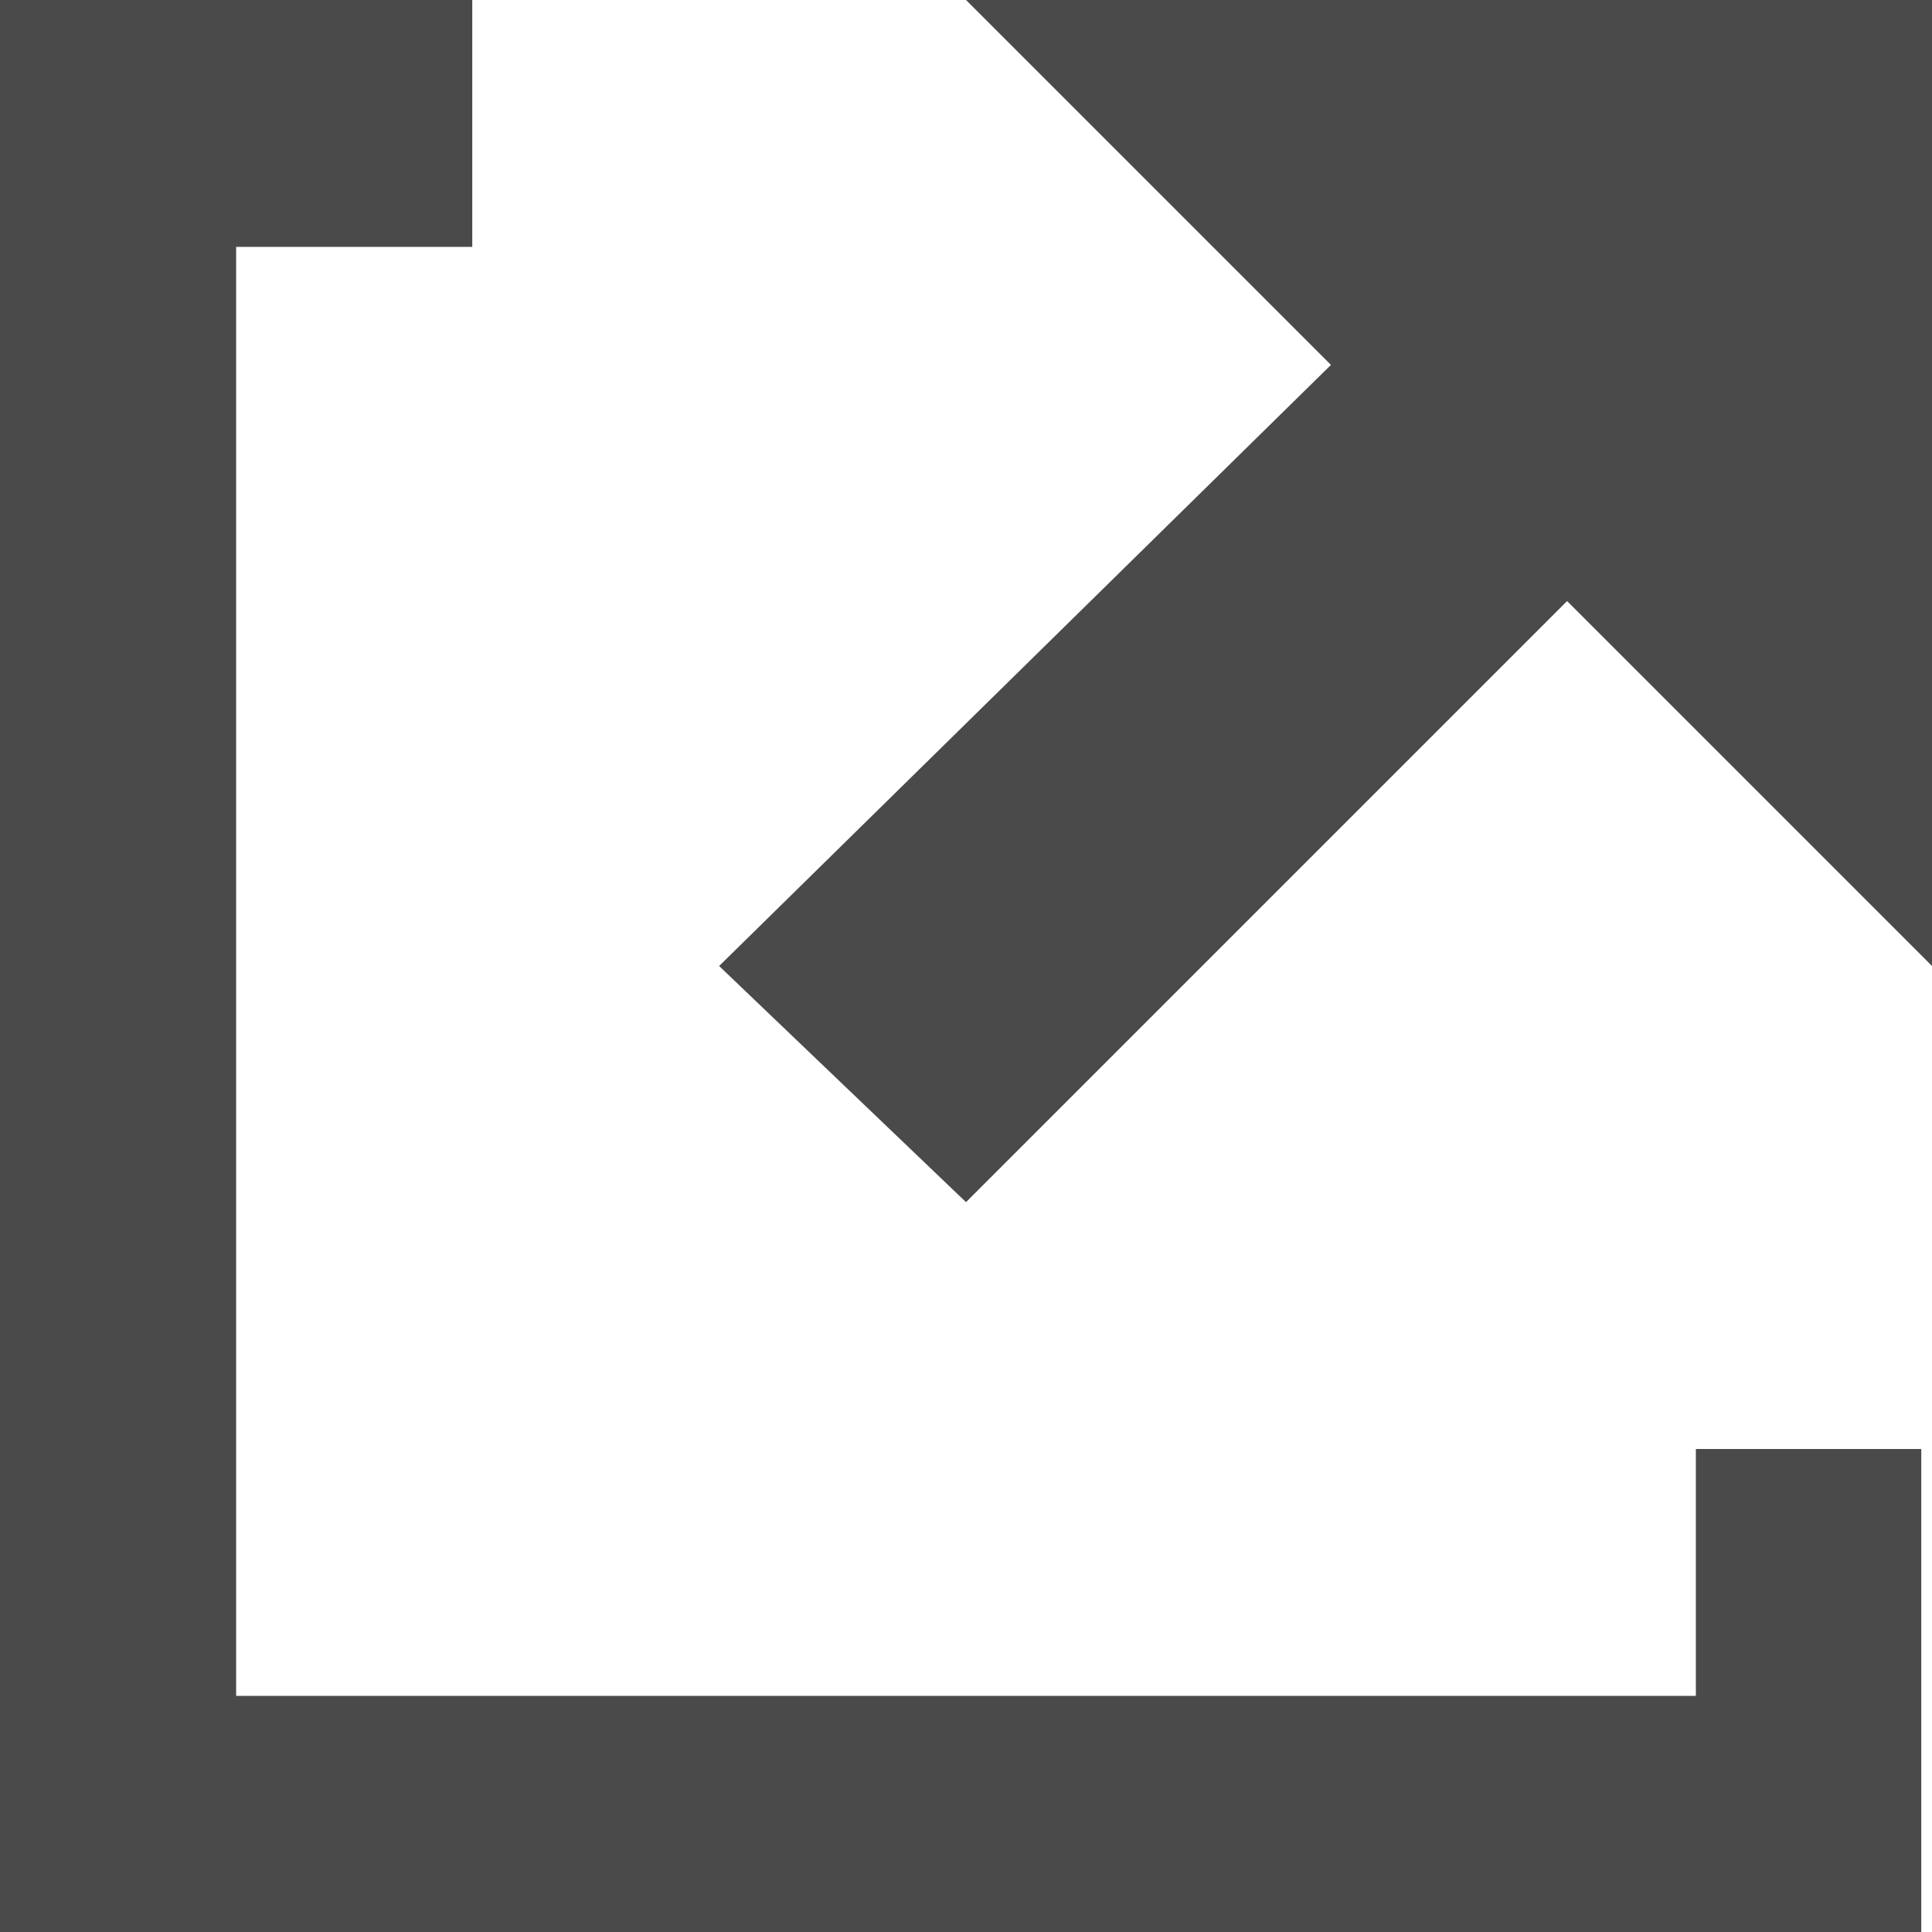
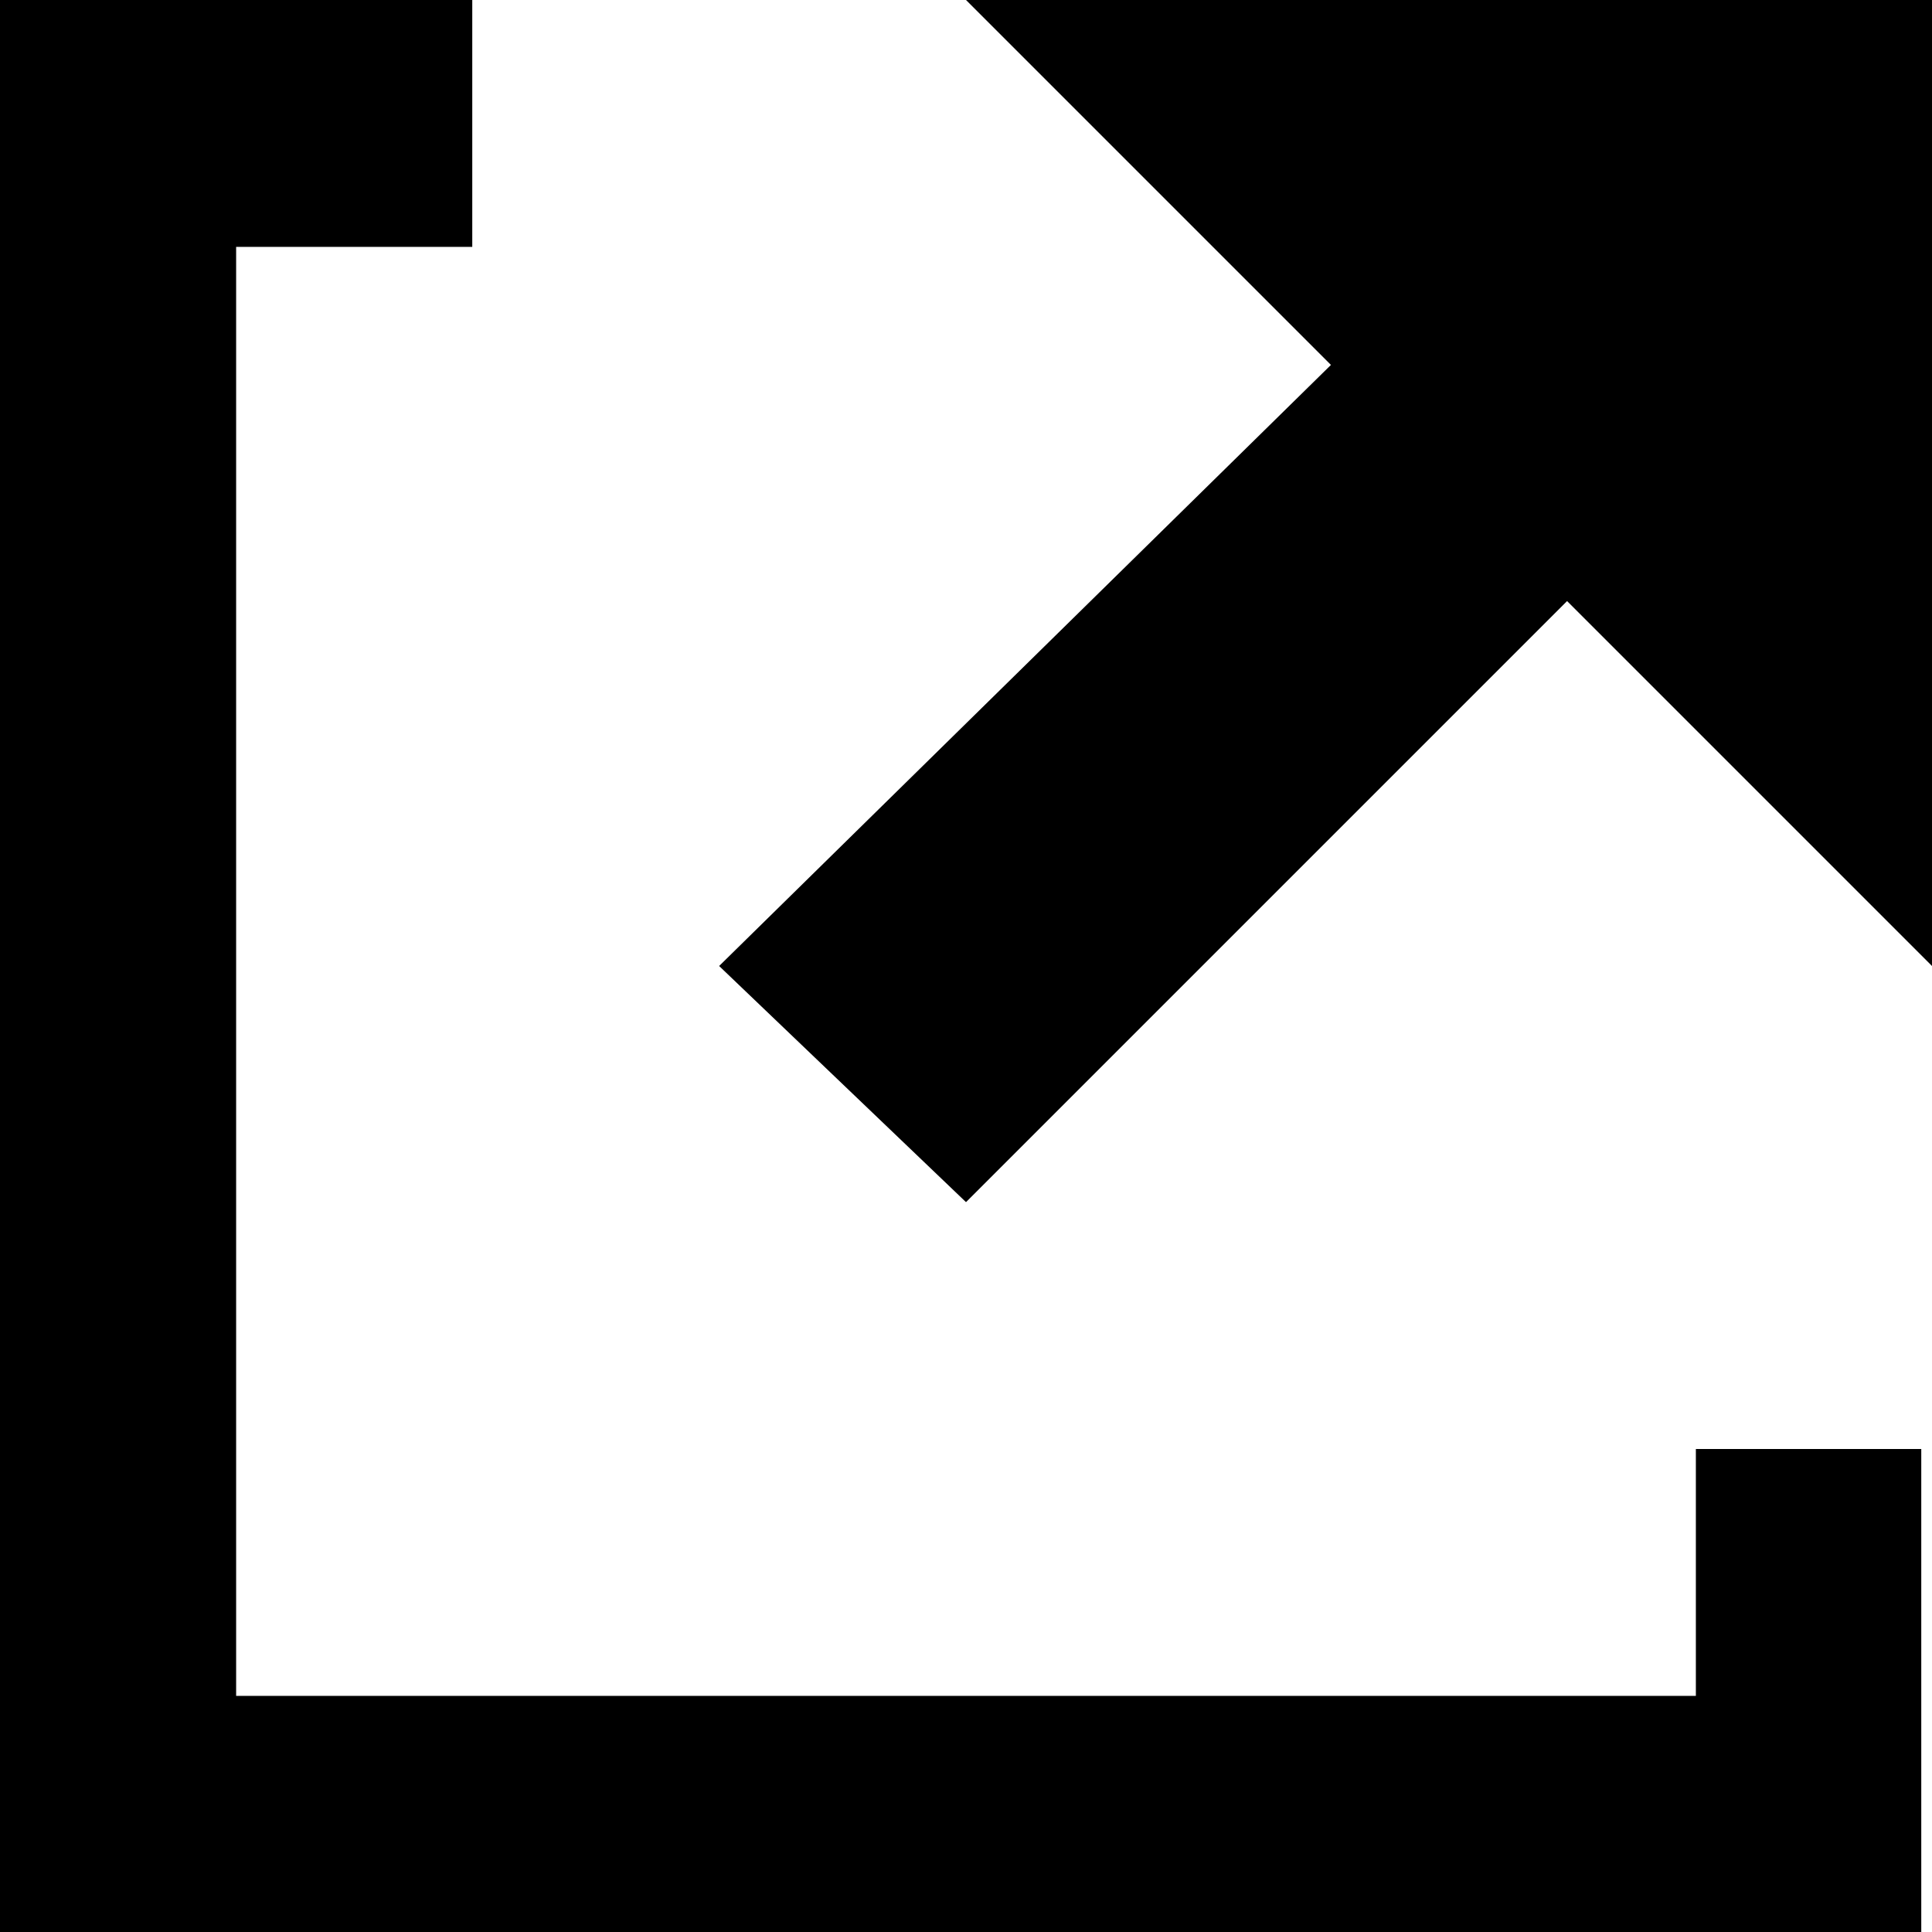
<svg xmlns="http://www.w3.org/2000/svg" id="external-link" viewBox="0 0 18 18">
-   <path d="M0 0v18h17.9v-4.5h-2.1v2.3H2.2V2.3h2.2V0H0zm9 0l3.4 3.4L6.7 9 9 11.2l5.6-5.6L18 9V0H9z" fill="#4a4a4a" />
+   <path d="M0 0v18h17.9v-4.5h-2.1v2.3H2.2V2.3h2.2V0H0zm9 0l3.4 3.4L6.7 9 9 11.2l5.6-5.6L18 9V0H9z" fill="#000" />
</svg>
